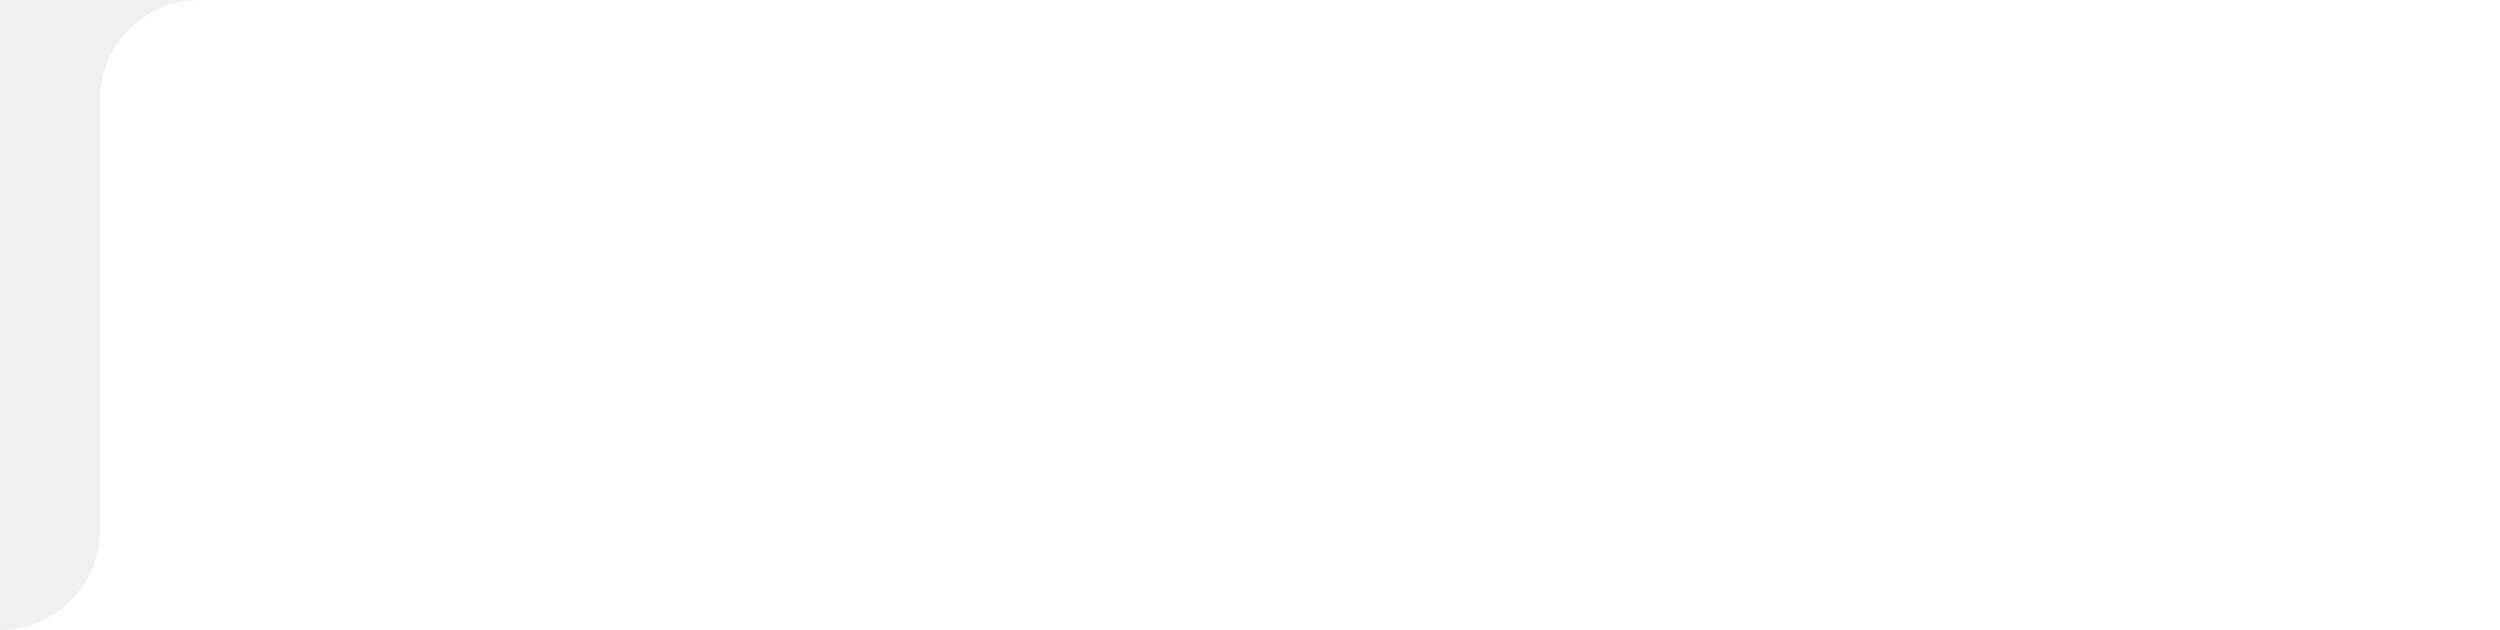
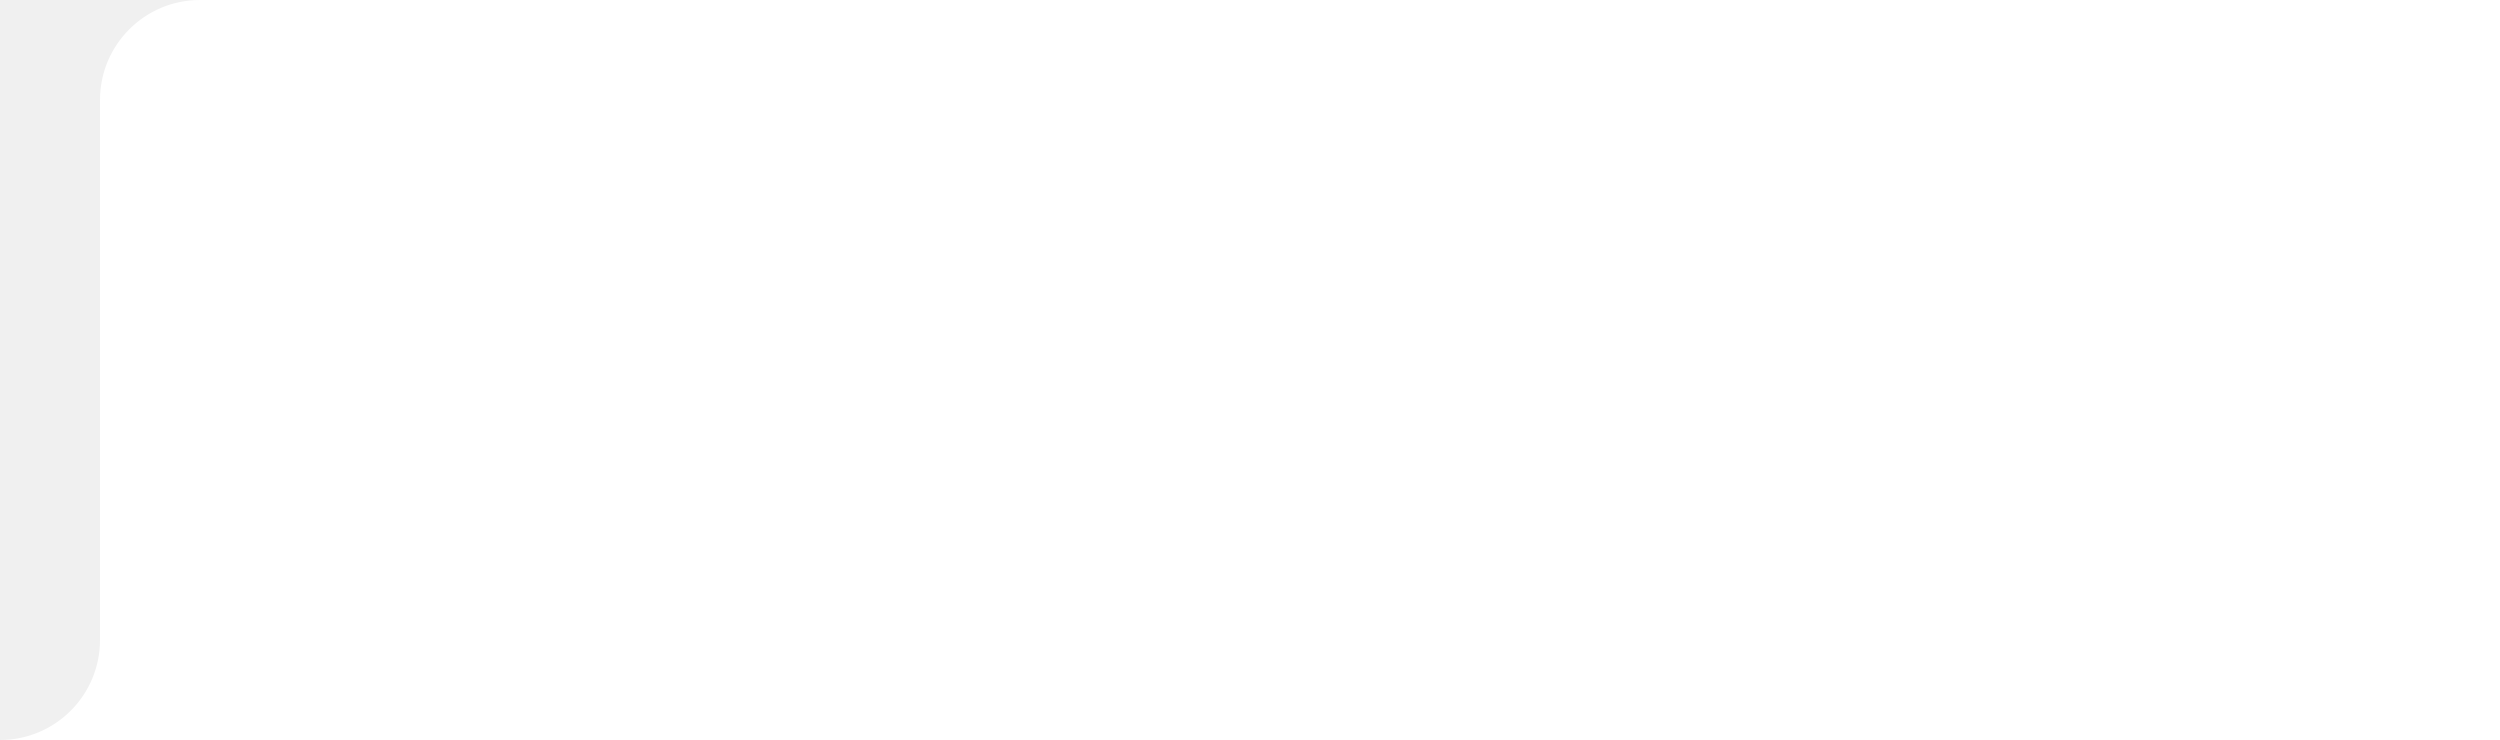
- <svg xmlns="http://www.w3.org/2000/svg" width="750" height="189" viewBox="0 0 750 189" fill="none">
-   <path fill-rule="evenodd" clip-rule="evenodd" d="M60 0C43.431 0 30 13.431 30 30V159C30 175.569 16.569 189 0 189H30H750V0H60Z" fill="white" />
+ <svg xmlns="http://www.w3.org/2000/svg" width="750" height="222" viewBox="0 0 750 222" fill="none">
+   <path fill-rule="evenodd" clip-rule="evenodd" d="M60 0C43.431 0 30 13.431 30 30V192C30 208.569 16.569 222 0 222H30H750V0H60Z" fill="white" />
</svg>
